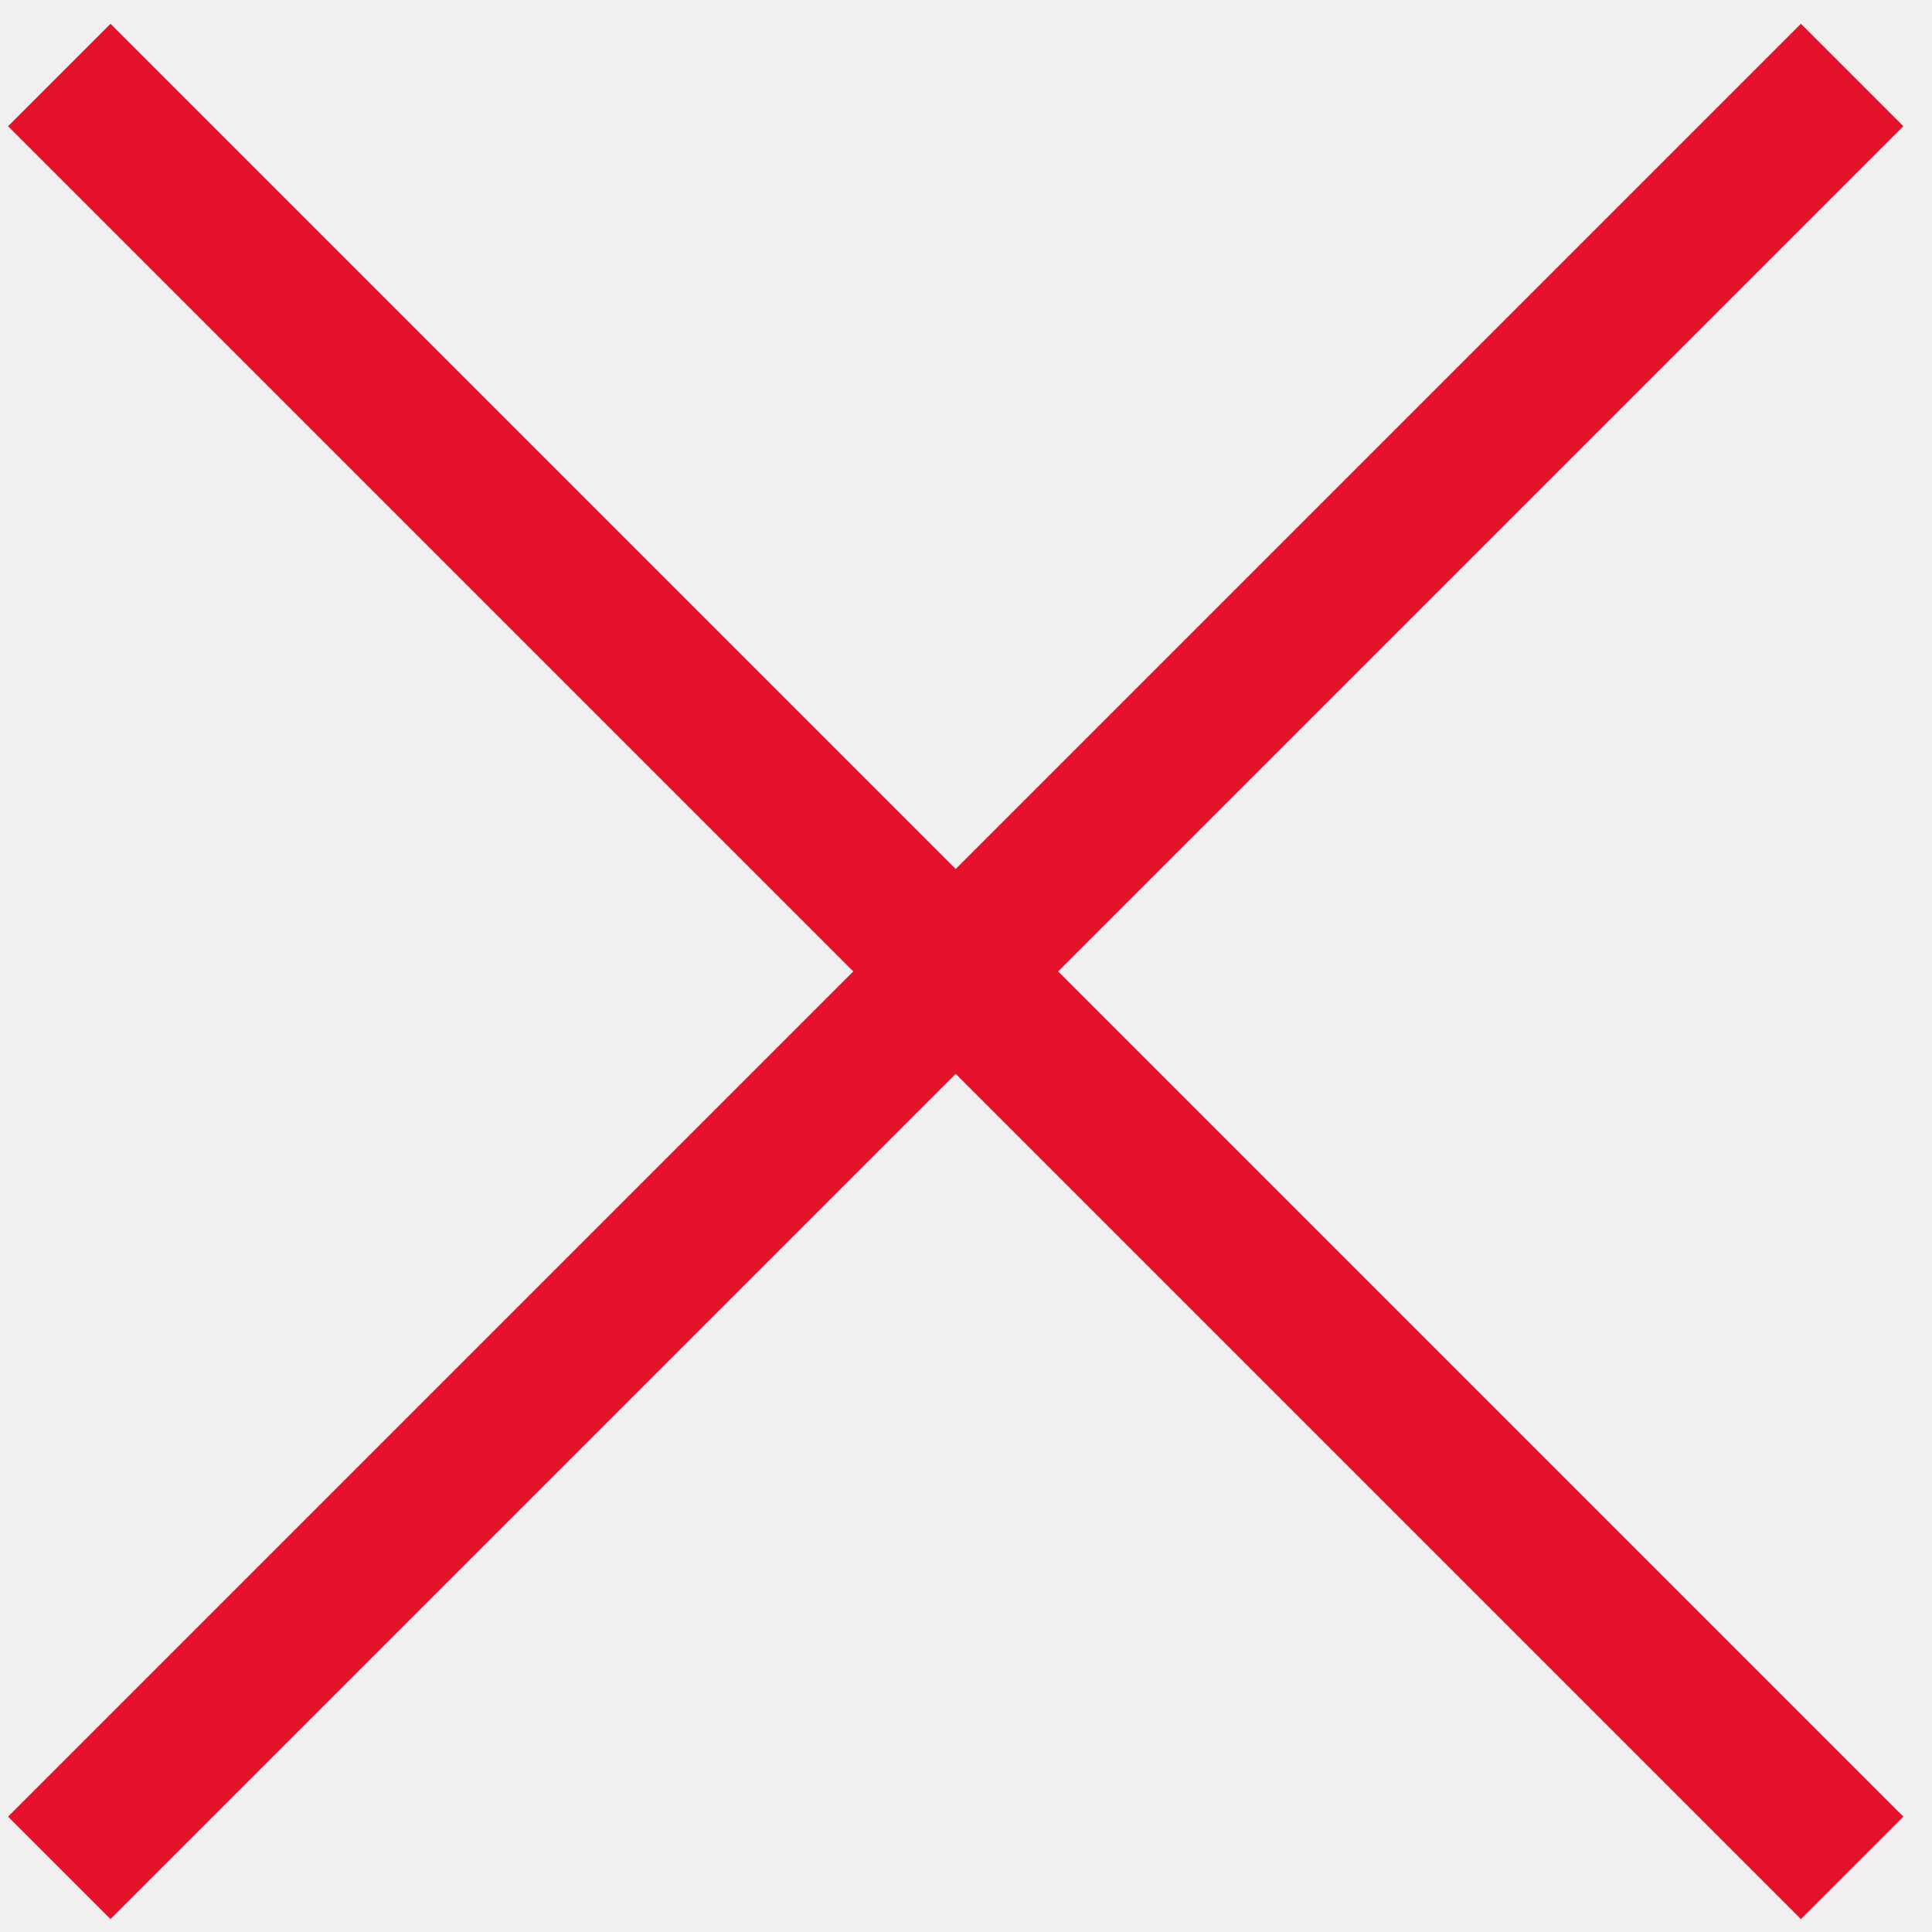
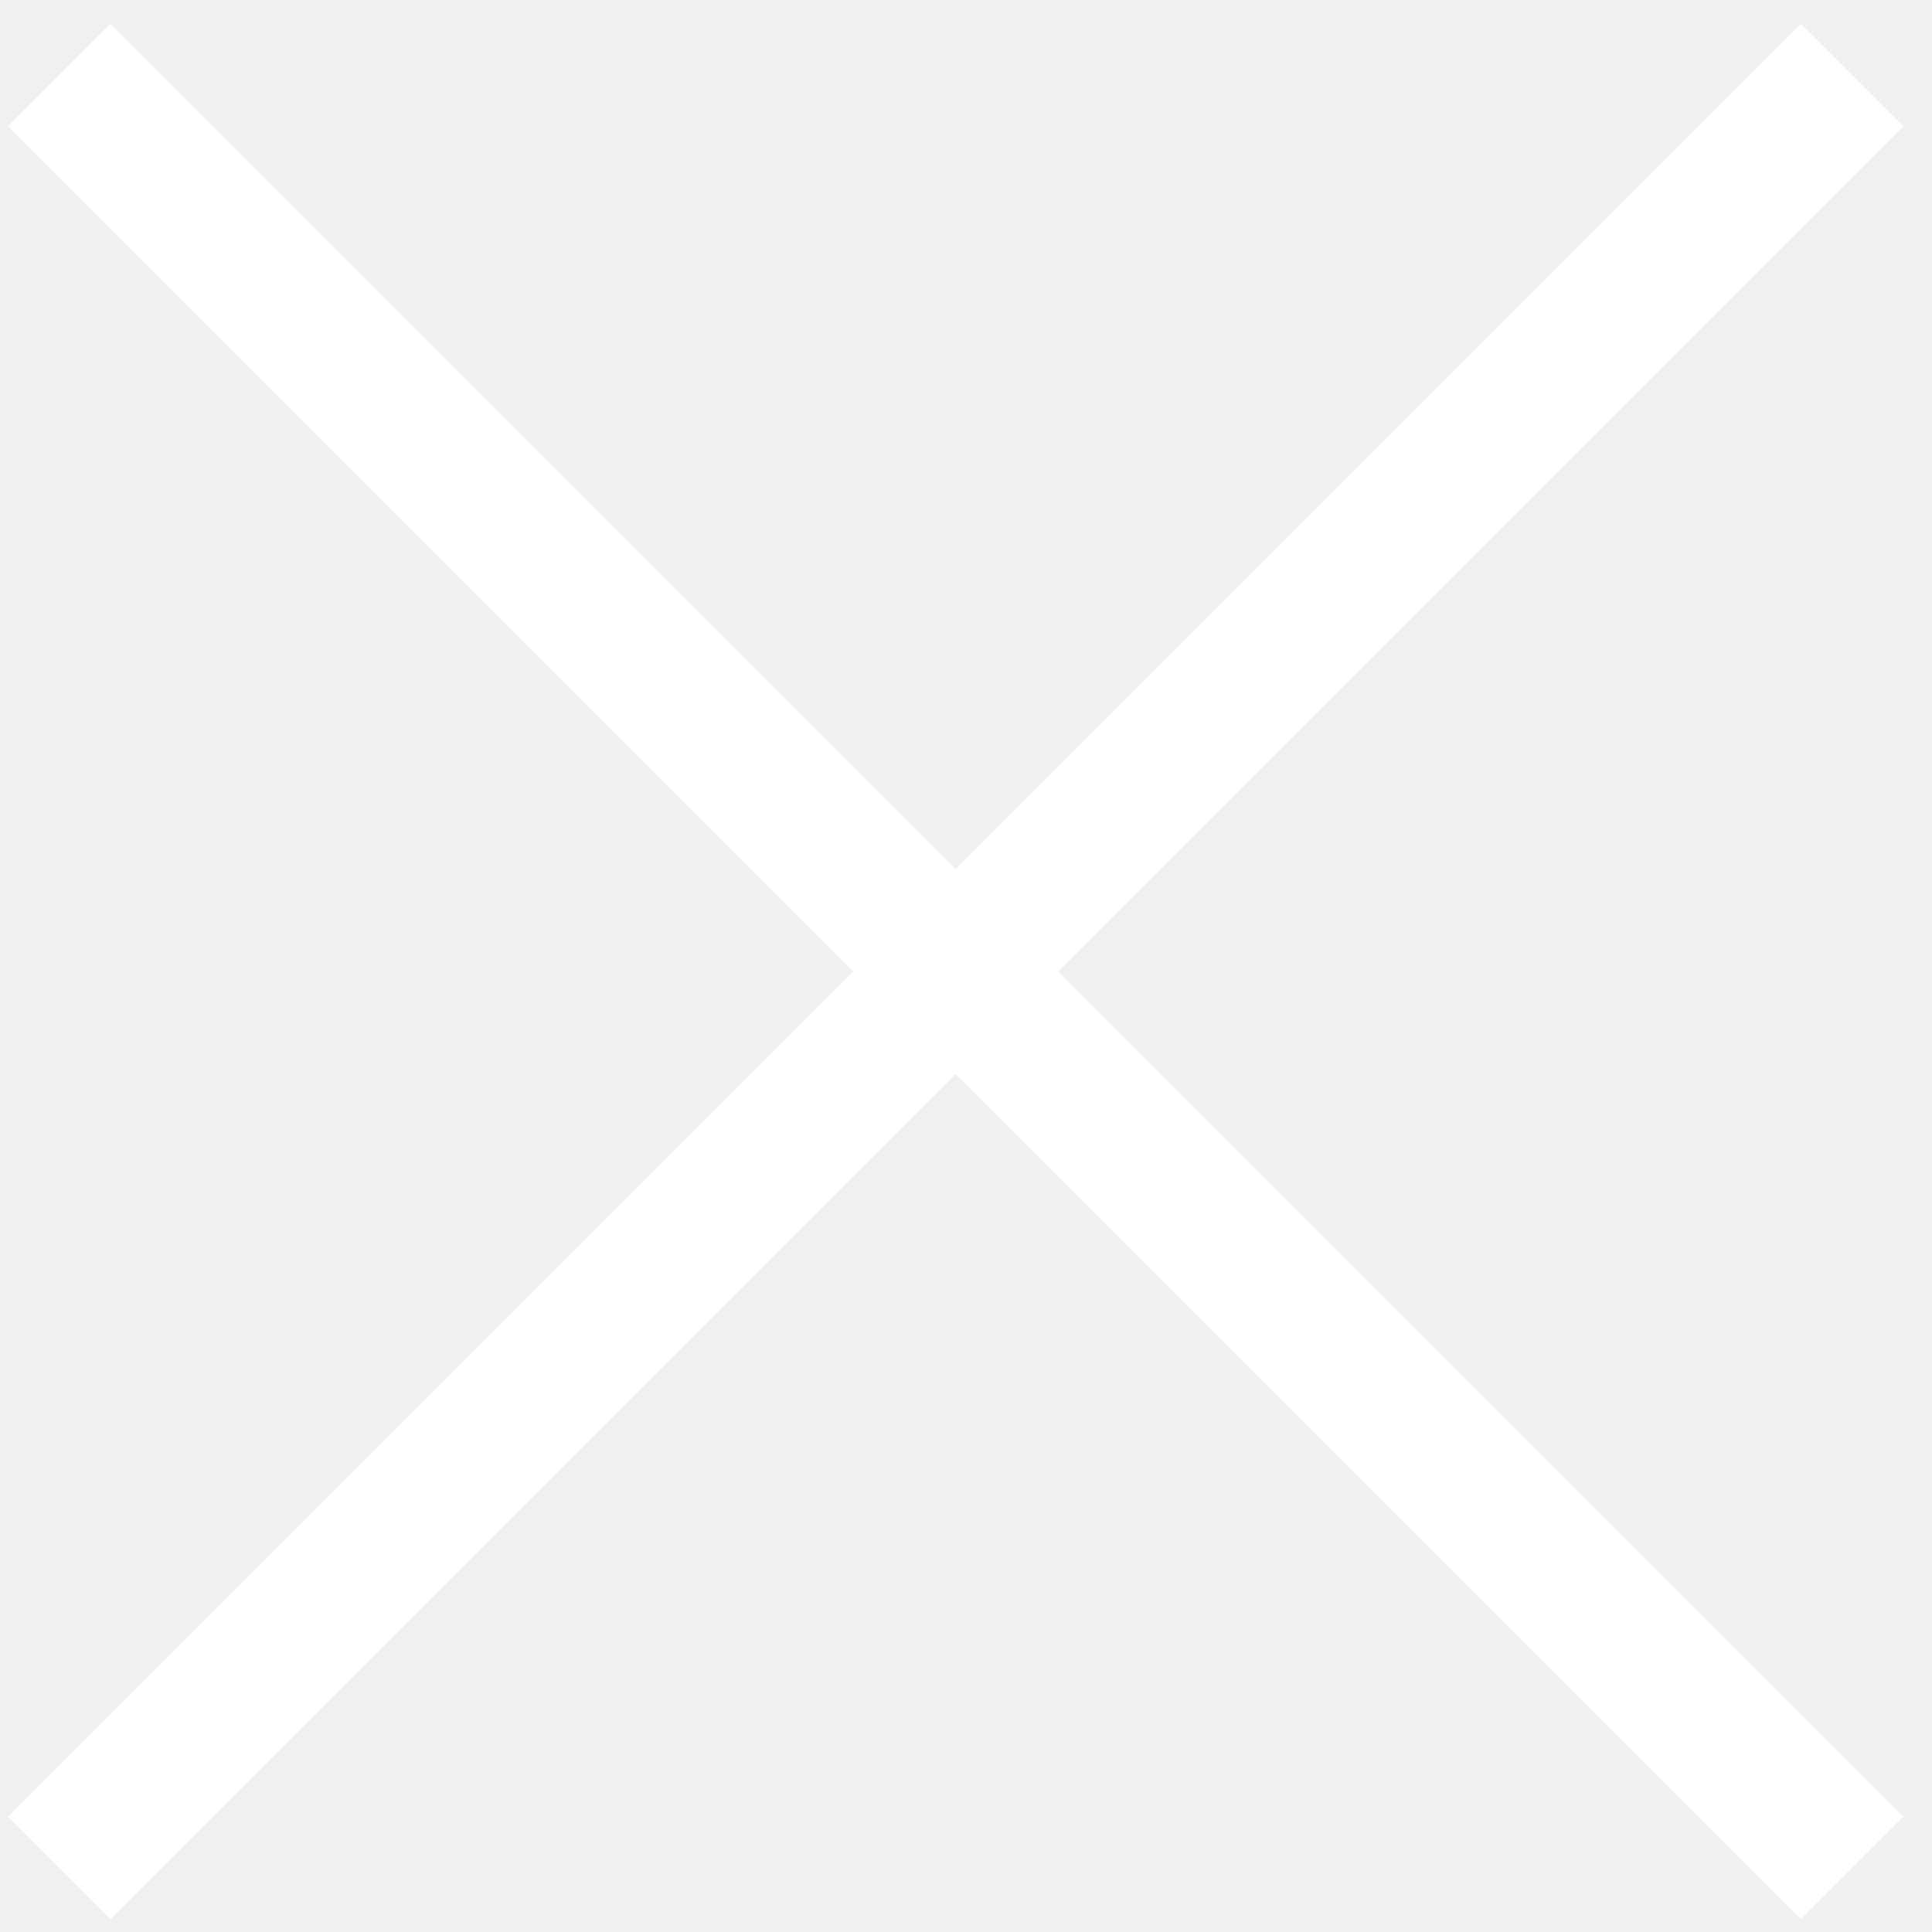
<svg xmlns="http://www.w3.org/2000/svg" width="40" height="40" viewBox="0 0 40 40" fill="none">
-   <path fill-rule="evenodd" clip-rule="evenodd" d="M19.787 17.991L2.288 0.492L0.167 2.613L17.666 20.112L0.167 37.611L2.288 39.732L19.787 22.233L37.286 39.732L39.407 37.611L21.908 20.112L39.407 2.613L37.286 0.492L19.787 17.991Z" fill="#E6122B" />
+   <path fill-rule="evenodd" clip-rule="evenodd" d="M19.787 17.991L2.288 0.492L0.167 2.613L17.666 20.112L0.167 37.611L2.288 39.732L19.787 22.233L37.286 39.732L39.407 37.611L21.908 20.112L39.407 2.613L37.286 0.492L19.787 17.991Z" fill="#fff" />
</svg>
